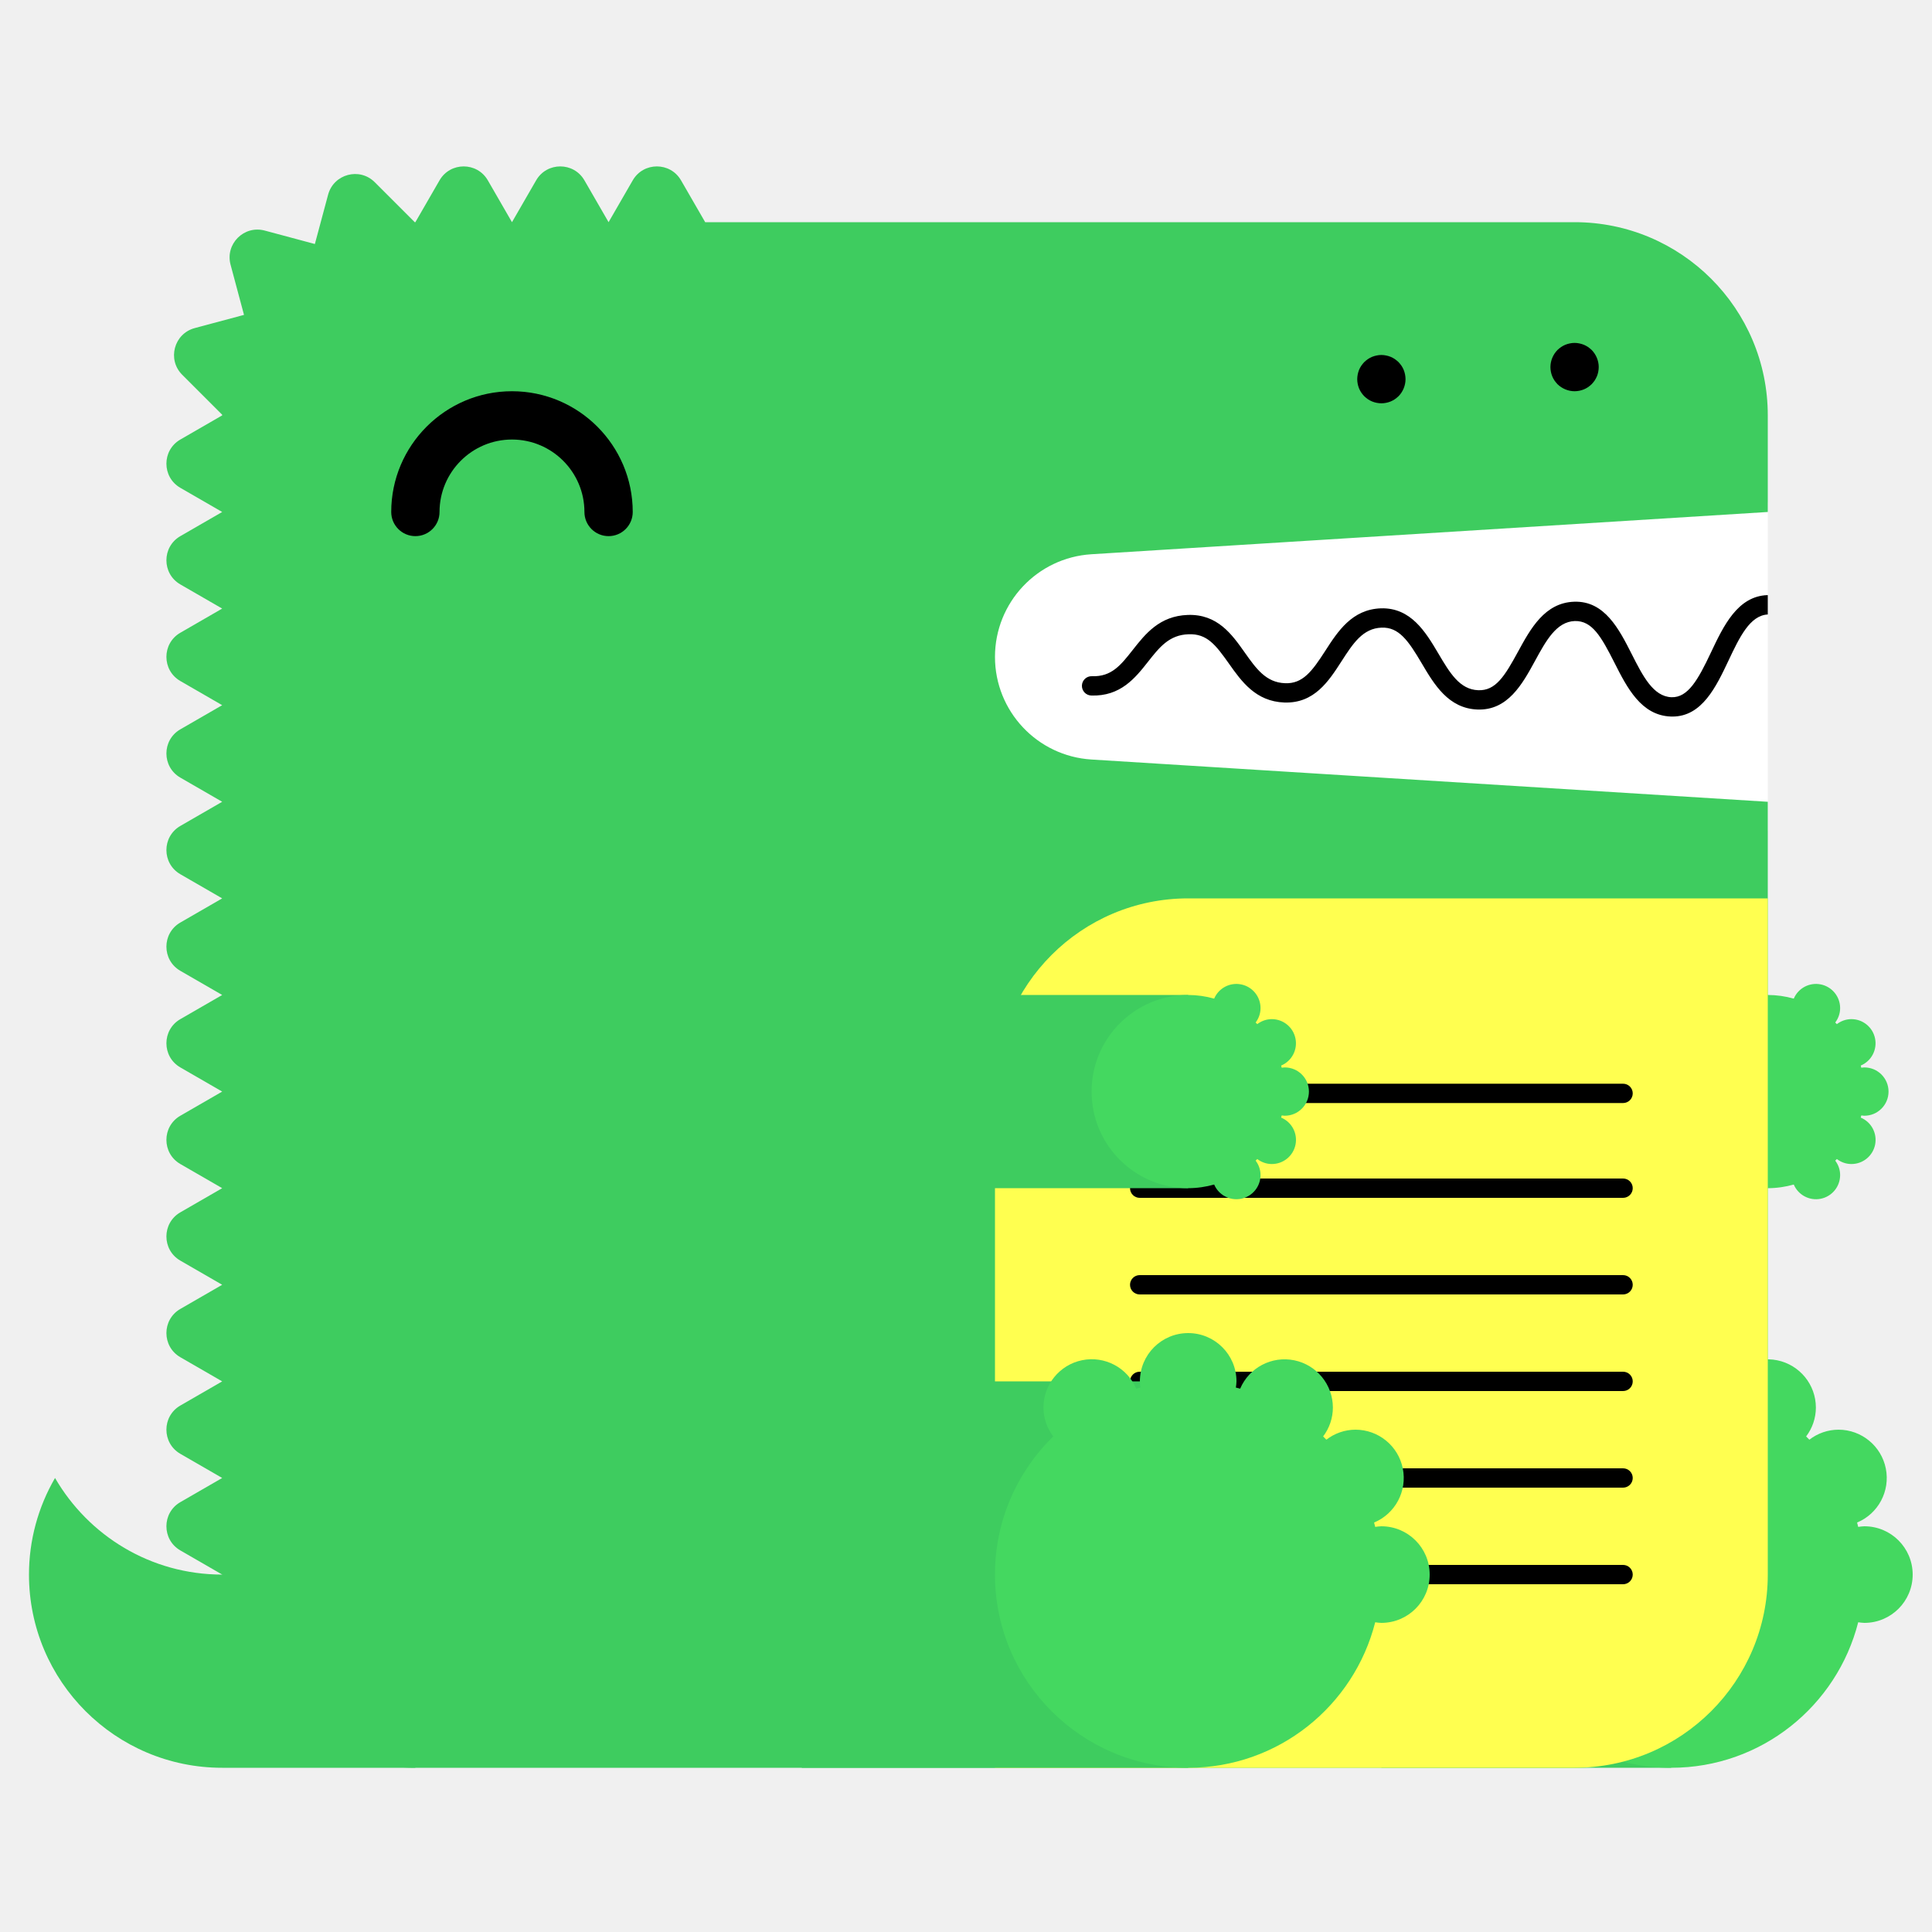
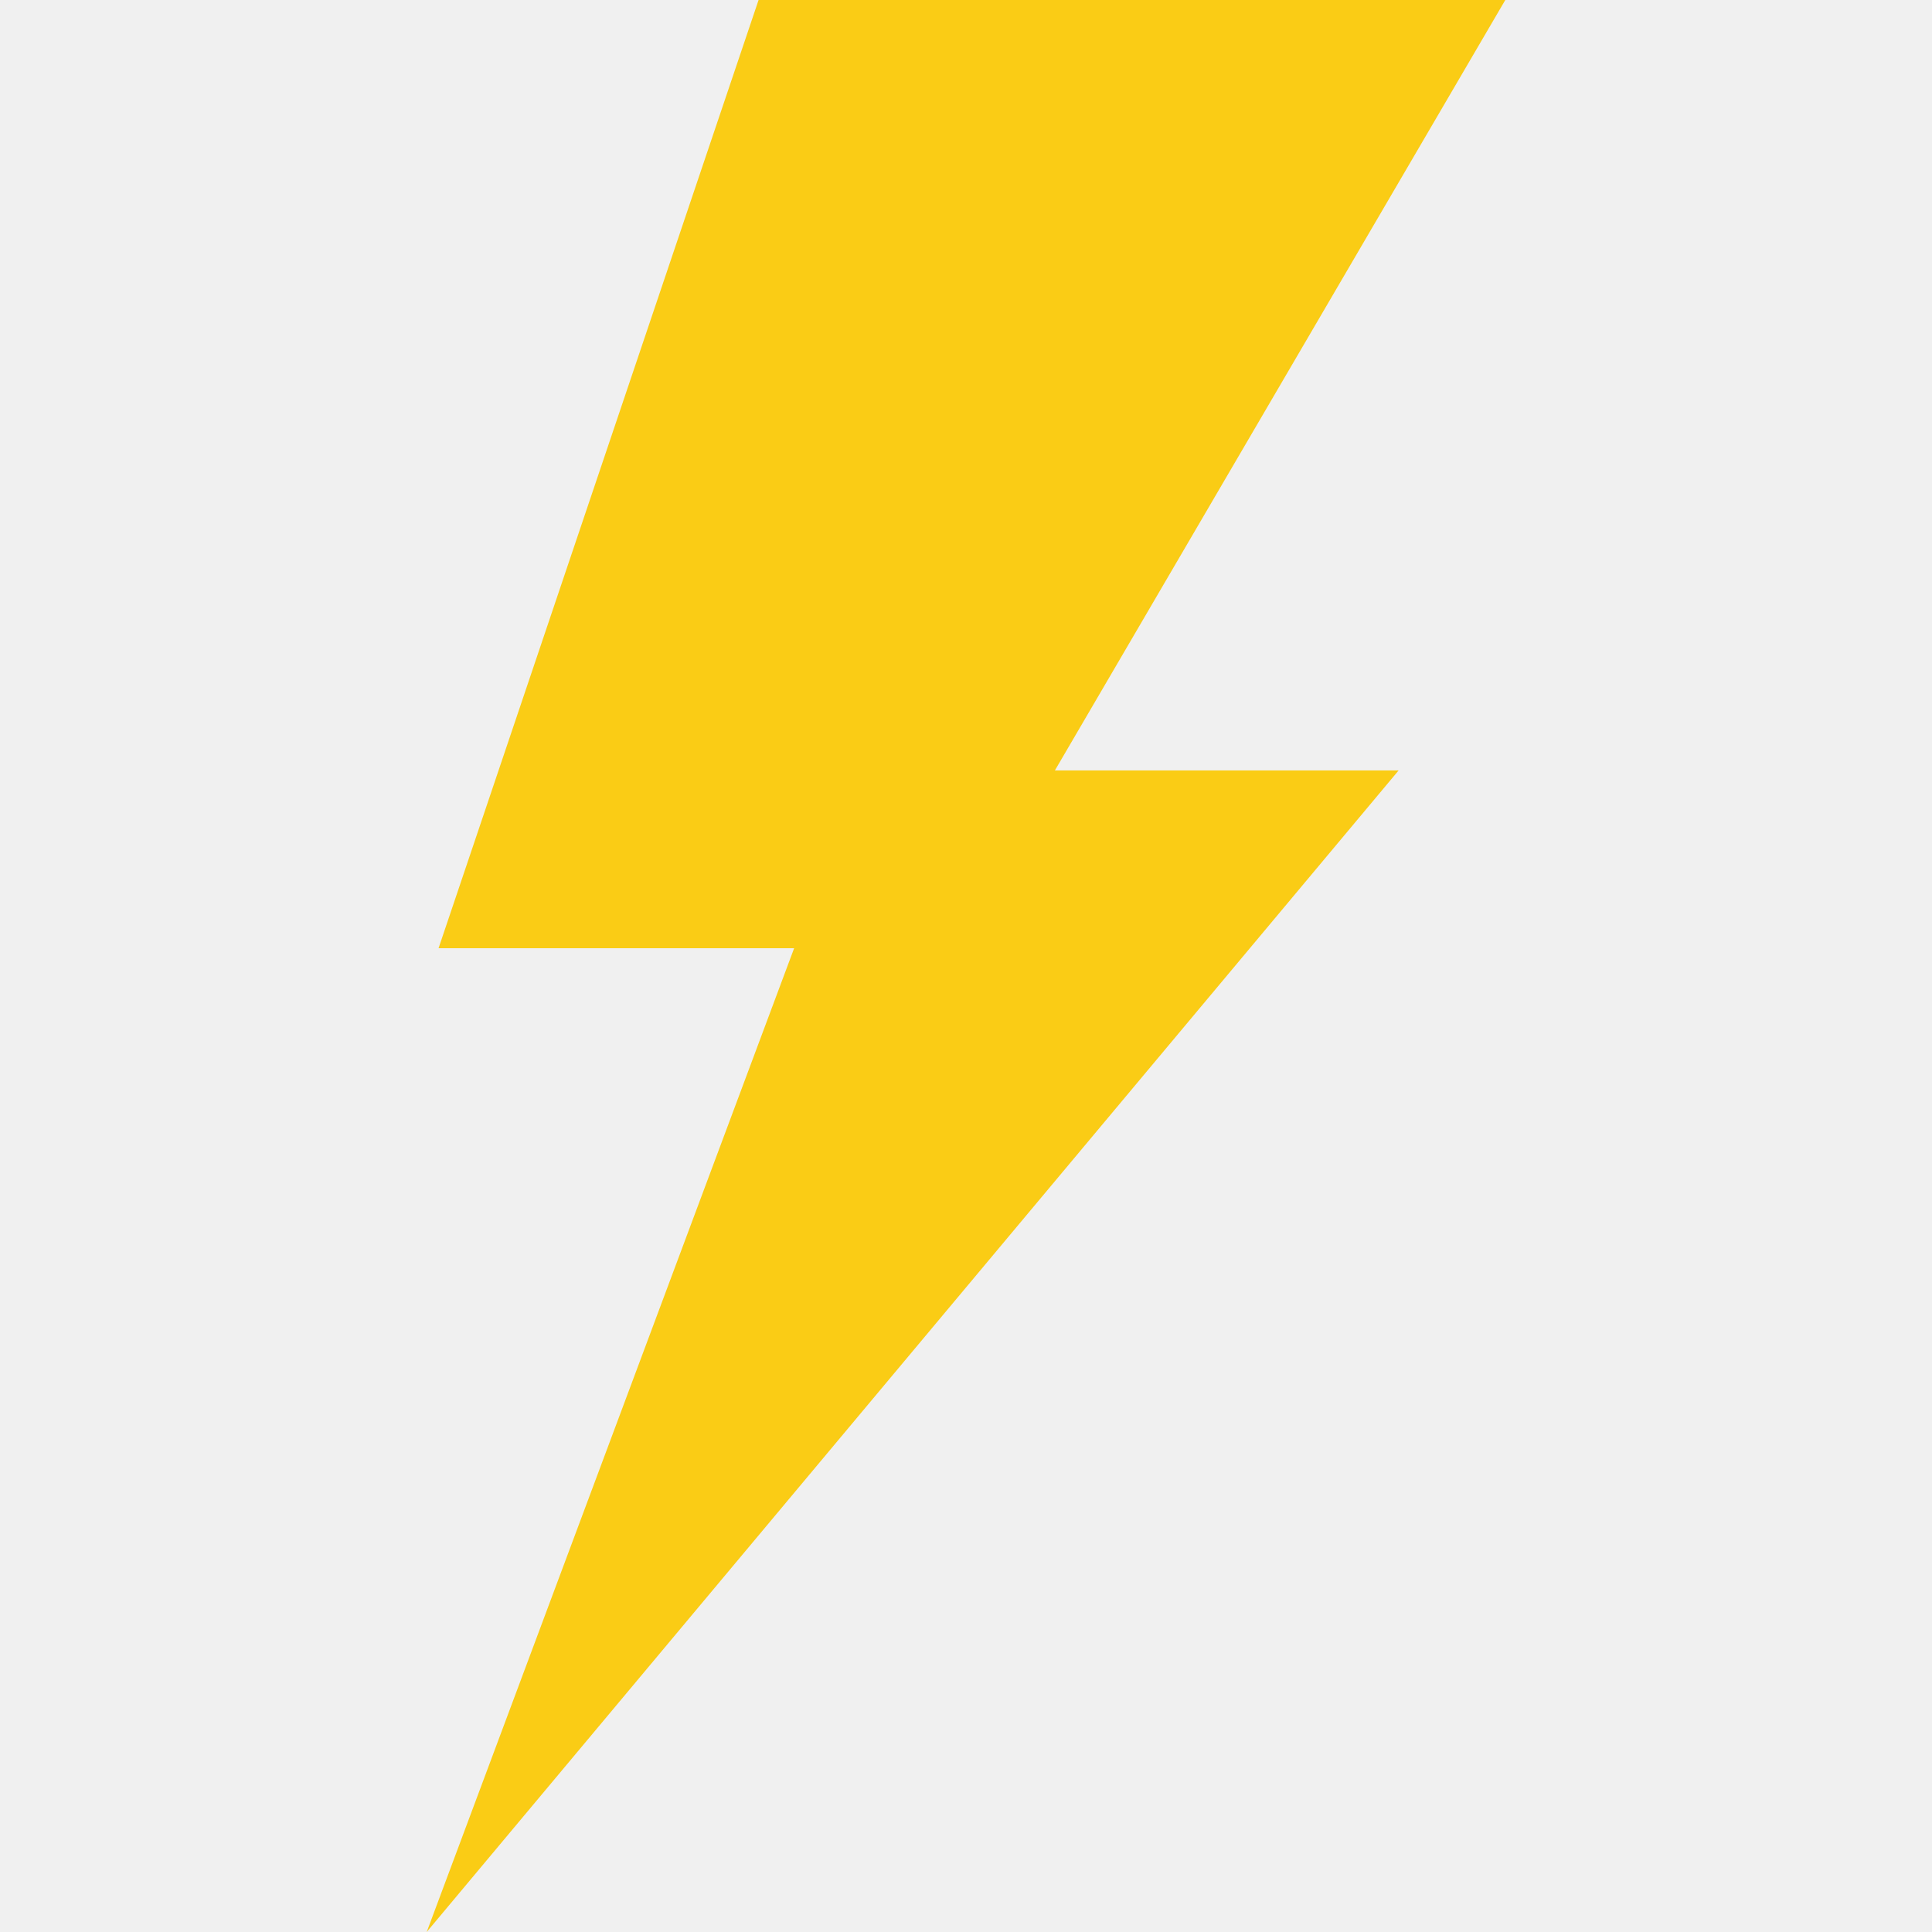
- <svg xmlns="http://www.w3.org/2000/svg" width="200" height="200" viewBox="0 0 200 200">
-   <g fill="none" fill-rule="evenodd">
-     <path fill="#FFF" d="M99 52h84v34H99z" />
-     <path d="M23 163c-7.398 0-13.843-4.027-17.303-10A19.886 19.886 0 0 0 3 163c0 11.046 8.954 20 20 20h20v-20H23z" fill="#3ECC5F" />
-     <path d="M112.98 57.376L183 53V43c0-11.046-8.954-20-20-20H73l-2.5-4.33c-1.112-1.925-3.889-1.925-5 0L63 23l-2.5-4.33c-1.111-1.925-3.889-1.925-5 0L53 23l-2.5-4.33c-1.111-1.925-3.889-1.925-5 0L43 23c-.022 0-.042.003-.065.003l-4.142-4.141c-1.57-1.571-4.252-.853-4.828 1.294l-1.369 5.104-5.192-1.392c-2.148-.575-4.111 1.389-3.535 3.536l1.39 5.193-5.102 1.367c-2.148.576-2.867 3.259-1.296 4.83l4.142 4.142c0 .021-.003.042-.003.064l-4.33 2.5c-1.925 1.111-1.925 3.889 0 5L23 53l-4.33 2.5c-1.925 1.111-1.925 3.889 0 5L23 63l-4.33 2.5c-1.925 1.111-1.925 3.889 0 5L23 73l-4.33 2.5c-1.925 1.111-1.925 3.889 0 5L23 83l-4.33 2.5c-1.925 1.111-1.925 3.889 0 5L23 93l-4.33 2.5c-1.925 1.111-1.925 3.889 0 5L23 103l-4.33 2.5c-1.925 1.111-1.925 3.889 0 5L23 113l-4.33 2.5c-1.925 1.111-1.925 3.889 0 5L23 123l-4.33 2.5c-1.925 1.111-1.925 3.889 0 5L23 133l-4.33 2.5c-1.925 1.111-1.925 3.889 0 5L23 143l-4.33 2.5c-1.925 1.111-1.925 3.889 0 5L23 153l-4.33 2.5c-1.925 1.111-1.925 3.889 0 5L23 163c0 11.046 8.954 20 20 20h120c11.046 0 20-8.954 20-20V83l-70.02-4.376A10.645 10.645 0 0 1 103 68c0-5.621 4.37-10.273 9.98-10.624" fill="#3ECC5F" />
-     <path fill="#3ECC5F" d="M143 183h30v-40h-30z" />
-     <path d="M193 158c-.219 0-.428.037-.639.064-.038-.15-.074-.301-.116-.451A5 5 0 0 0 190.32 148a4.96 4.96 0 0 0-3.016 1.036 26.531 26.531 0 0 0-.335-.336 4.955 4.955 0 0 0 1.011-2.987 5 5 0 0 0-9.599-1.959c-.148-.042-.297-.077-.445-.115.027-.211.064-.42.064-.639a5 5 0 0 0-5-5 5 5 0 0 0-5 5c0 .219.037.428.064.639-.148.038-.297.073-.445.115a4.998 4.998 0 0 0-9.599 1.959c0 1.125.384 2.151 1.011 2.987-3.717 3.632-6.031 8.693-6.031 14.3 0 11.046 8.954 20 20 20 9.339 0 17.16-6.41 19.361-15.064.211.027.42.064.639.064a5 5 0 0 0 5-5 5 5 0 0 0-5-5" fill="#44D860" />
-     <path fill="#3ECC5F" d="M153 123h30v-20h-30z" />
-     <path d="M193 115.5a2.5 2.5 0 1 0 0-5c-.109 0-.214.019-.319.032-.02-.075-.037-.15-.058-.225a2.501 2.501 0 0 0-.963-4.807c-.569 0-1.088.197-1.508.518a6.653 6.653 0 0 0-.168-.168c.314-.417.506-.931.506-1.494a2.5 2.5 0 0 0-4.8-.979A9.987 9.987 0 0 0 183 103c-5.522 0-10 4.478-10 10s4.478 10 10 10c.934 0 1.833-.138 2.69-.377a2.5 2.5 0 0 0 4.8-.979c0-.563-.192-1.077-.506-1.494.057-.055.113-.111.168-.168.42.321.939.518 1.508.518a2.5 2.5 0 0 0 .963-4.807c.021-.074.038-.15.058-.225.105.013.21.032.319.032" fill="#44D860" />
-     <path d="M63 55.5a2.5 2.5 0 0 1-2.5-2.5c0-4.136-3.364-7.5-7.5-7.5s-7.5 3.364-7.5 7.5a2.5 2.5 0 1 1-5 0c0-6.893 5.607-12.5 12.5-12.5S65.5 46.107 65.5 53a2.5 2.5 0 0 1-2.5 2.5" fill="#000" />
-     <path d="M103 183h60c11.046 0 20-8.954 20-20V93h-60c-11.046 0-20 8.954-20 20v70z" fill="#FFFF50" />
-     <path d="M168.02 124h-50.04a1 1 0 1 1 0-2h50.04a1 1 0 1 1 0 2m0 20h-50.04a1 1 0 1 1 0-2h50.04a1 1 0 1 1 0 2m0 20h-50.04a1 1 0 1 1 0-2h50.04a1 1 0 1 1 0 2m0-49.814h-50.04a1 1 0 1 1 0-2h50.04a1 1 0 1 1 0 2m0 19.814h-50.04a1 1 0 1 1 0-2h50.04a1 1 0 1 1 0 2m0 20h-50.04a1 1 0 1 1 0-2h50.04a1 1 0 1 1 0 2M183 61.611c-.012 0-.022-.006-.034-.005-3.09.105-4.552 3.196-5.842 5.923-1.346 2.85-2.387 4.703-4.093 4.647-1.889-.068-2.969-2.202-4.113-4.46-1.314-2.594-2.814-5.536-5.963-5.426-3.046.104-4.513 2.794-5.807 5.167-1.377 2.528-2.314 4.065-4.121 3.994-1.927-.07-2.951-1.805-4.136-3.813-1.321-2.236-2.848-4.75-5.936-4.664-2.994.103-4.465 2.385-5.763 4.4-1.373 2.13-2.335 3.428-4.165 3.351-1.973-.07-2.992-1.51-4.171-3.177-1.324-1.873-2.816-3.993-5.895-3.89-2.928.1-4.399 1.97-5.696 3.618-1.232 1.564-2.194 2.802-4.229 2.724a1 1 0 0 0-.072 2c3.017.101 4.545-1.8 5.872-3.487 1.177-1.496 2.193-2.787 4.193-2.855 1.926-.082 2.829 1.115 4.195 3.045 1.297 1.834 2.769 3.914 5.731 4.021 3.103.104 4.596-2.215 5.918-4.267 1.182-1.834 2.202-3.417 4.15-3.484 1.793-.067 2.769 1.35 4.145 3.681 1.297 2.197 2.766 4.686 5.787 4.796 3.125.108 4.634-2.62 5.949-5.035 1.139-2.088 2.214-4.06 4.119-4.126 1.793-.042 2.728 1.595 4.111 4.33 1.292 2.553 2.757 5.445 5.825 5.556l.169.003c3.064 0 4.518-3.075 5.805-5.794 1.139-2.41 2.217-4.68 4.067-4.773v-2z" fill="#000" />
-     <path fill="#3ECC5F" d="M83 183h40v-40H83z" />
-     <path d="M143 158c-.219 0-.428.037-.639.064-.038-.15-.074-.301-.116-.451A5 5 0 0 0 140.32 148a4.96 4.96 0 0 0-3.016 1.036 26.531 26.531 0 0 0-.335-.336 4.955 4.955 0 0 0 1.011-2.987 5 5 0 0 0-9.599-1.959c-.148-.042-.297-.077-.445-.115.027-.211.064-.42.064-.639a5 5 0 0 0-5-5 5 5 0 0 0-5 5c0 .219.037.428.064.639-.148.038-.297.073-.445.115a4.998 4.998 0 0 0-9.599 1.959c0 1.125.384 2.151 1.011 2.987-3.717 3.632-6.031 8.693-6.031 14.3 0 11.046 8.954 20 20 20 9.339 0 17.16-6.41 19.361-15.064.211.027.42.064.639.064a5 5 0 0 0 5-5 5 5 0 0 0-5-5" fill="#44D860" />
-     <path fill="#3ECC5F" d="M83 123h40v-20H83z" />
-     <path d="M133 115.5a2.5 2.5 0 1 0 0-5c-.109 0-.214.019-.319.032-.02-.075-.037-.15-.058-.225a2.501 2.501 0 0 0-.963-4.807c-.569 0-1.088.197-1.508.518a6.653 6.653 0 0 0-.168-.168c.314-.417.506-.931.506-1.494a2.5 2.5 0 0 0-4.8-.979A9.987 9.987 0 0 0 123 103c-5.522 0-10 4.478-10 10s4.478 10 10 10c.934 0 1.833-.138 2.69-.377a2.5 2.5 0 0 0 4.8-.979c0-.563-.192-1.077-.506-1.494.057-.055.113-.111.168-.168.42.321.939.518 1.508.518a2.5 2.5 0 0 0 .963-4.807c.021-.074.038-.15.058-.225.105.013.21.032.319.032" fill="#44D860" />
-     <path d="M143 41.75c-.16 0-.33-.02-.49-.05a2.52 2.52 0 0 1-.47-.14c-.15-.06-.29-.14-.431-.23-.13-.09-.259-.2-.38-.31-.109-.12-.219-.24-.309-.38s-.17-.28-.231-.43a2.619 2.619 0 0 1-.189-.96c0-.16.02-.33.05-.49.03-.16.08-.31.139-.47.061-.15.141-.29.231-.43.09-.13.2-.26.309-.38.121-.11.25-.22.38-.31.141-.09.281-.17.431-.23.149-.06.31-.11.47-.14.32-.07.65-.07.98 0 .159.03.32.08.47.14.149.06.29.14.43.23.13.09.259.2.38.31.11.12.22.25.31.38.09.14.17.28.23.43.06.16.11.31.14.47.029.16.05.33.05.49 0 .66-.271 1.31-.73 1.77-.121.11-.25.22-.38.31-.14.09-.281.17-.43.23a2.565 2.565 0 0 1-.96.19m20-1.25c-.66 0-1.3-.27-1.771-.73a3.802 3.802 0 0 1-.309-.38c-.09-.14-.17-.28-.231-.43a2.619 2.619 0 0 1-.189-.96c0-.66.27-1.3.729-1.77.121-.11.25-.22.38-.31.141-.09.281-.17.431-.23.149-.06.31-.11.47-.14.32-.07.66-.07.98 0 .159.03.32.08.47.14.149.06.29.14.43.23.13.09.259.2.38.31.459.47.73 1.11.73 1.77 0 .16-.021.33-.05.49-.03.16-.08.32-.14.47-.07.15-.14.29-.23.43-.09.13-.2.26-.31.38-.121.11-.25.22-.38.31-.14.09-.281.17-.43.23a2.565 2.565 0 0 1-.96.19" fill="#000" />
+ <svg xmlns="http://www.w3.org/2000/svg" version="1.1" id="Layer_1" x="0px" y="0px" viewBox="0 0 400 400" style="enable-background:new 0 0 400 400;" xml:space="preserve">
+   <g>
+     <polygon style="fill:#facc15;" points="157.055,0 90.798,196.319 164.417,196.319 88.344,400 289.571,159.509 218.405,159.509    311.656,0  " />
  </g>
</svg>
